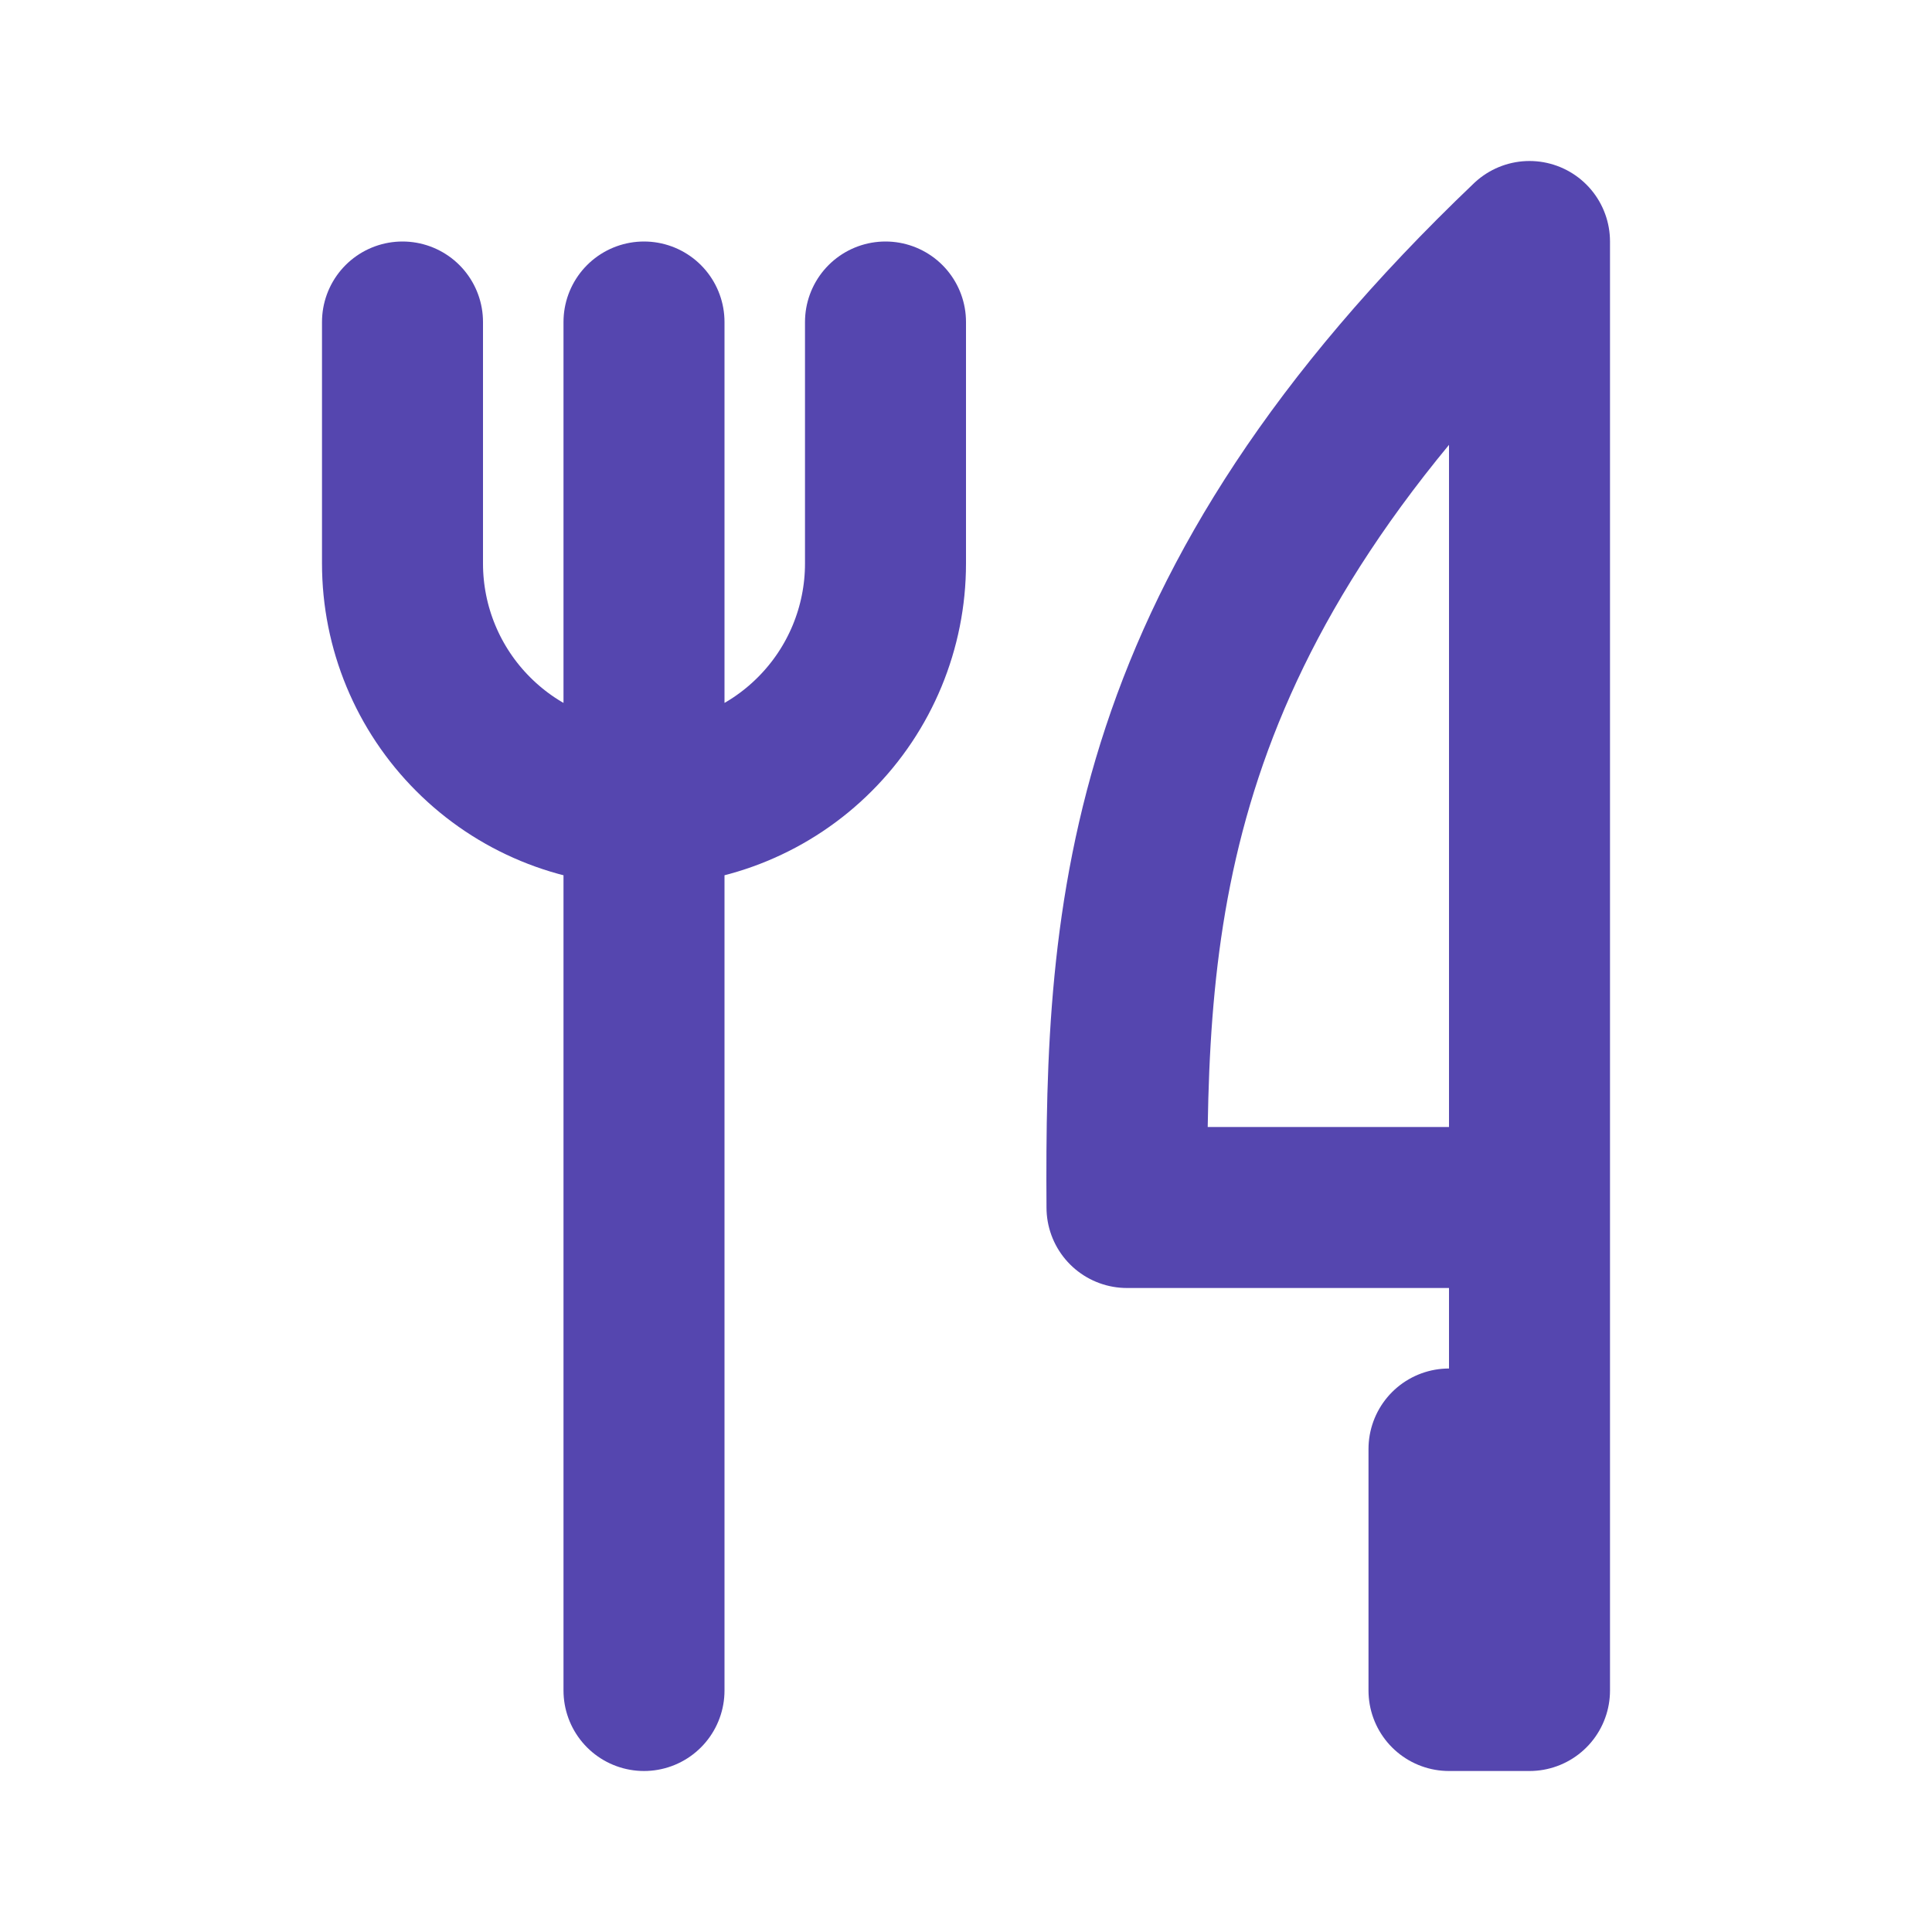
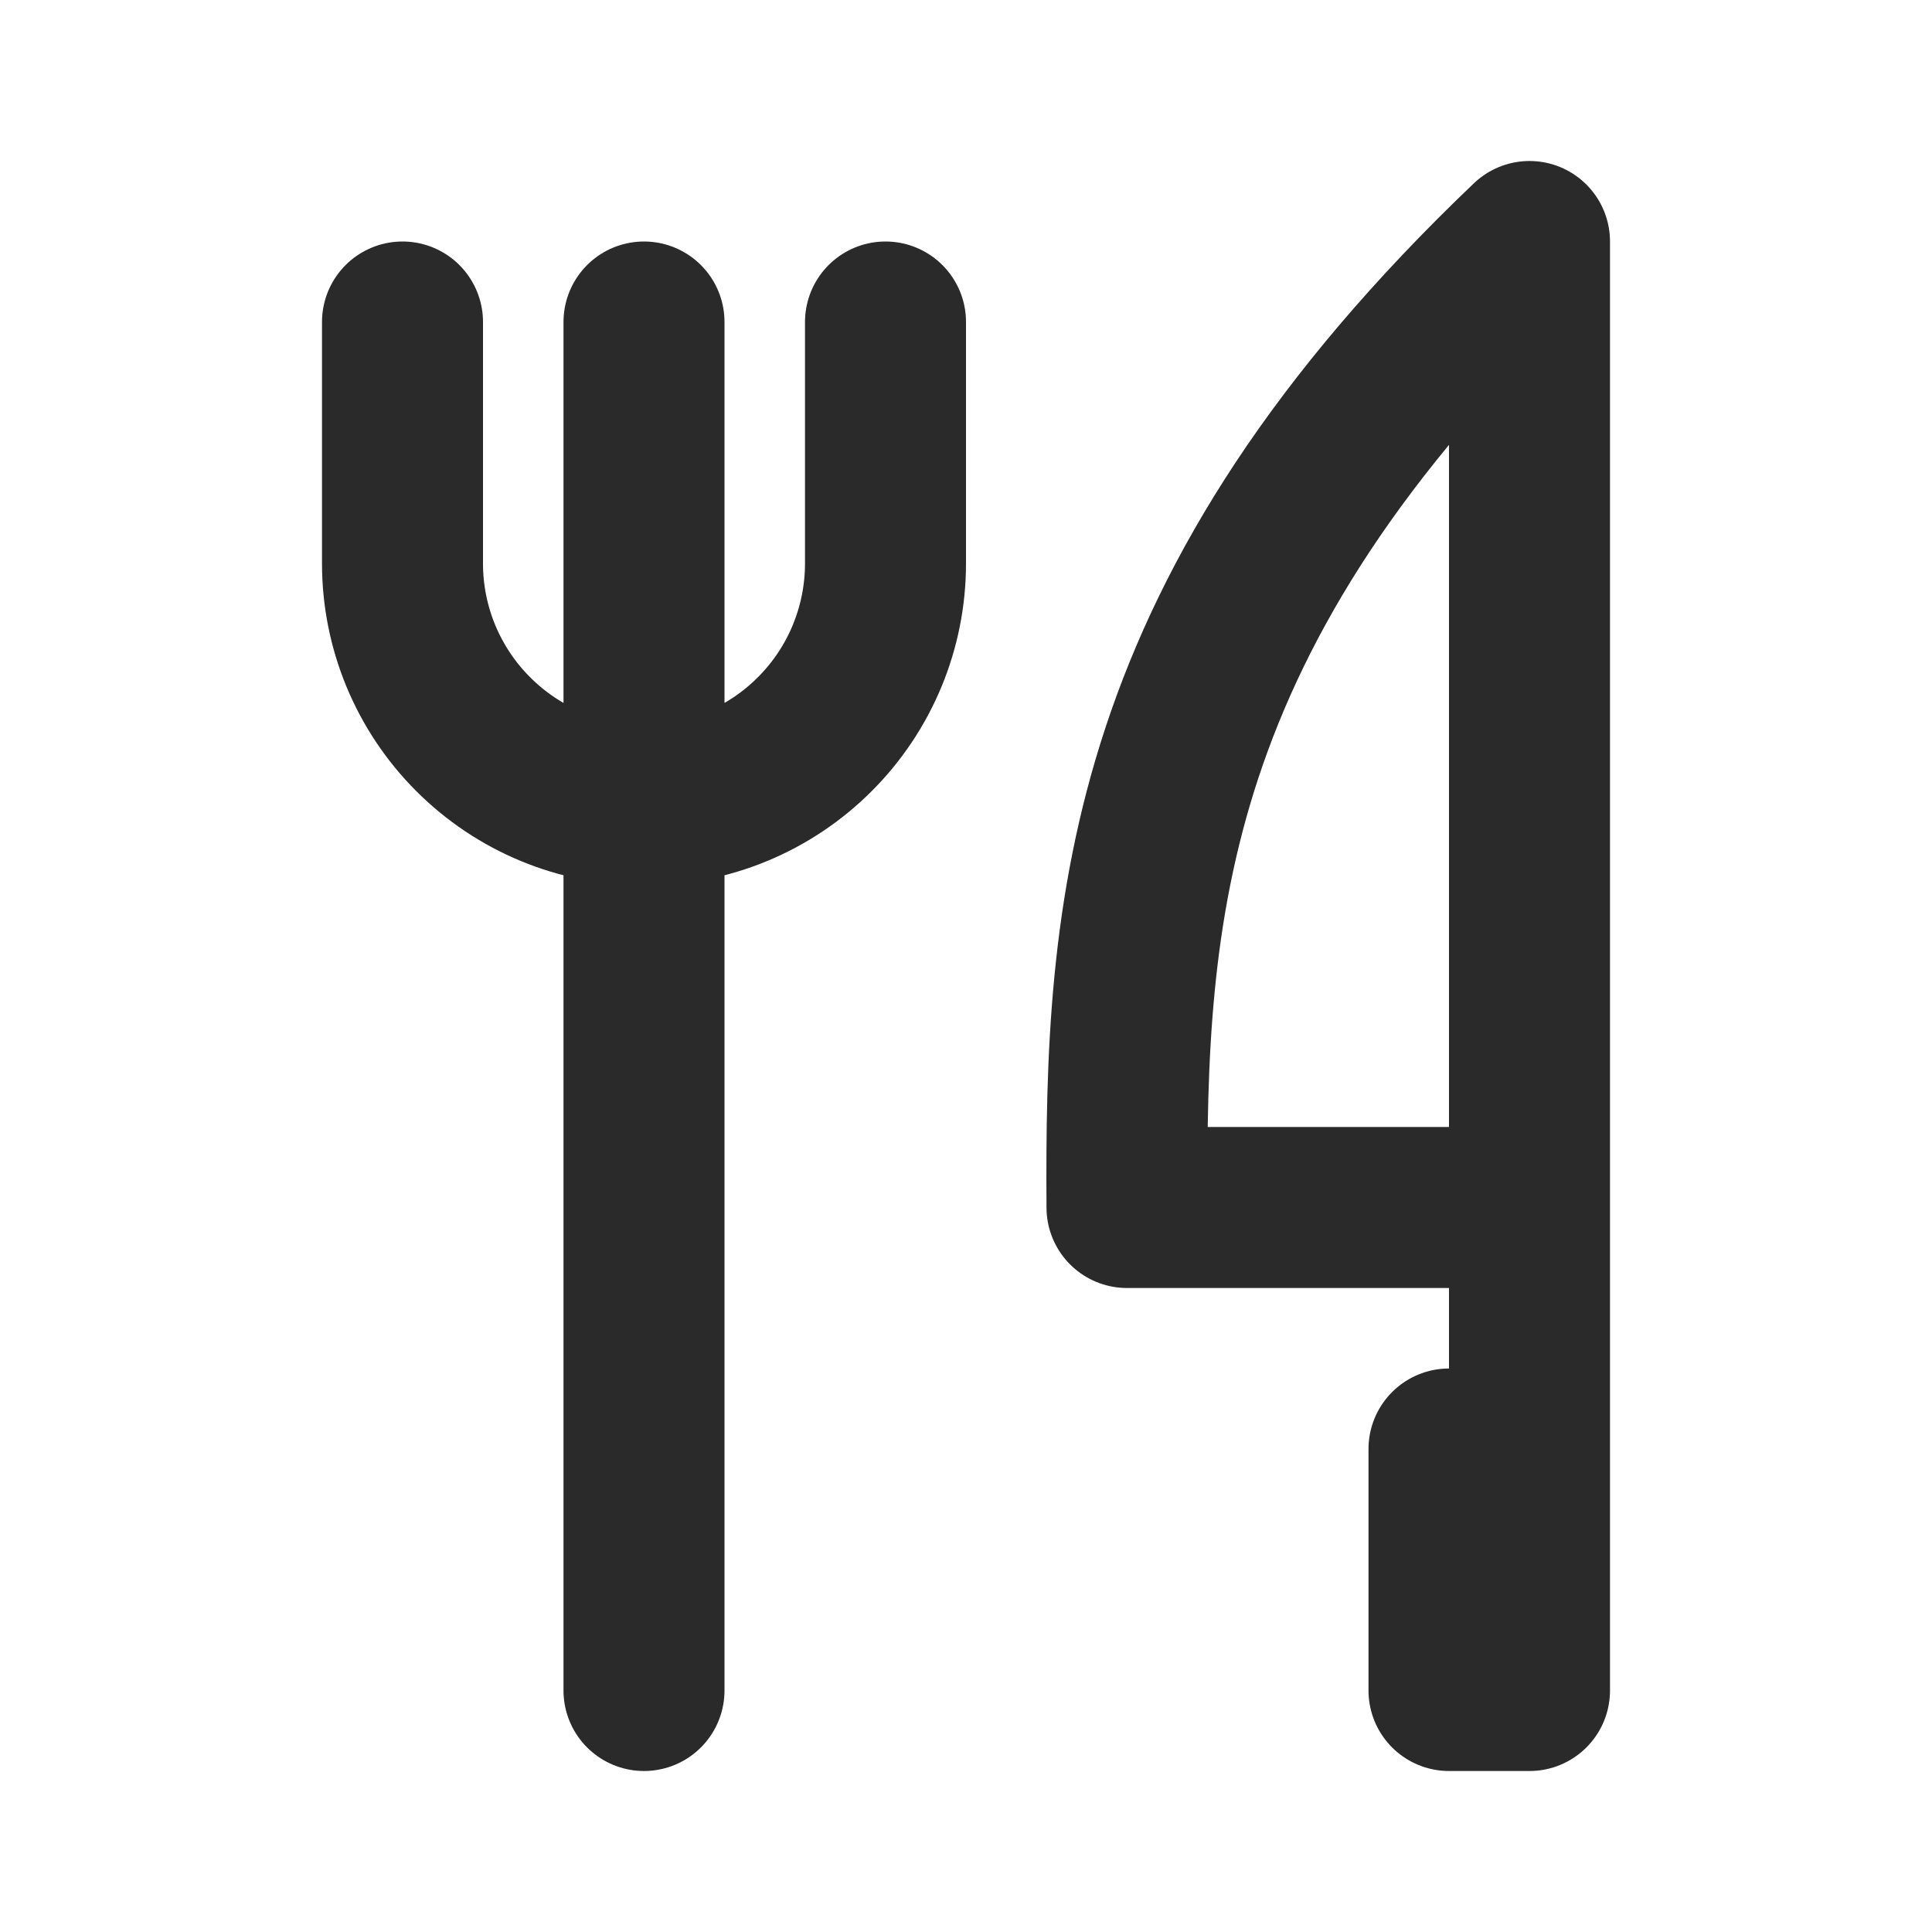
<svg xmlns="http://www.w3.org/2000/svg" width="24" height="24" viewBox="0 0 24 24" fill="none">
-   <path d="M19 15V3C14.184 7.594 13.977 11.319 14 15H19ZM19 15V21H18V18M8 4V21M5 4V7C5 7.796 5.316 8.559 5.879 9.121C6.441 9.684 7.204 10 8 10C8.796 10 9.559 9.684 10.121 9.121C10.684 8.559 11 7.796 11 7V4" stroke="#5546AF" stroke-width="2" stroke-linecap="round" stroke-linejoin="round" />
+   <path d="M19 15V3C14.184 7.594 13.977 11.319 14 15H19ZM19 15V21H18V18M8 4V21M5 4V7C5 7.796 5.316 8.559 5.879 9.121C6.441 9.684 7.204 10 8 10C8.796 10 9.559 9.684 10.121 9.121C10.684 8.559 11 7.796 11 7V4" stroke="#2a2a2a" stroke-width="2" stroke-linecap="round" stroke-linejoin="round" />
</svg>
